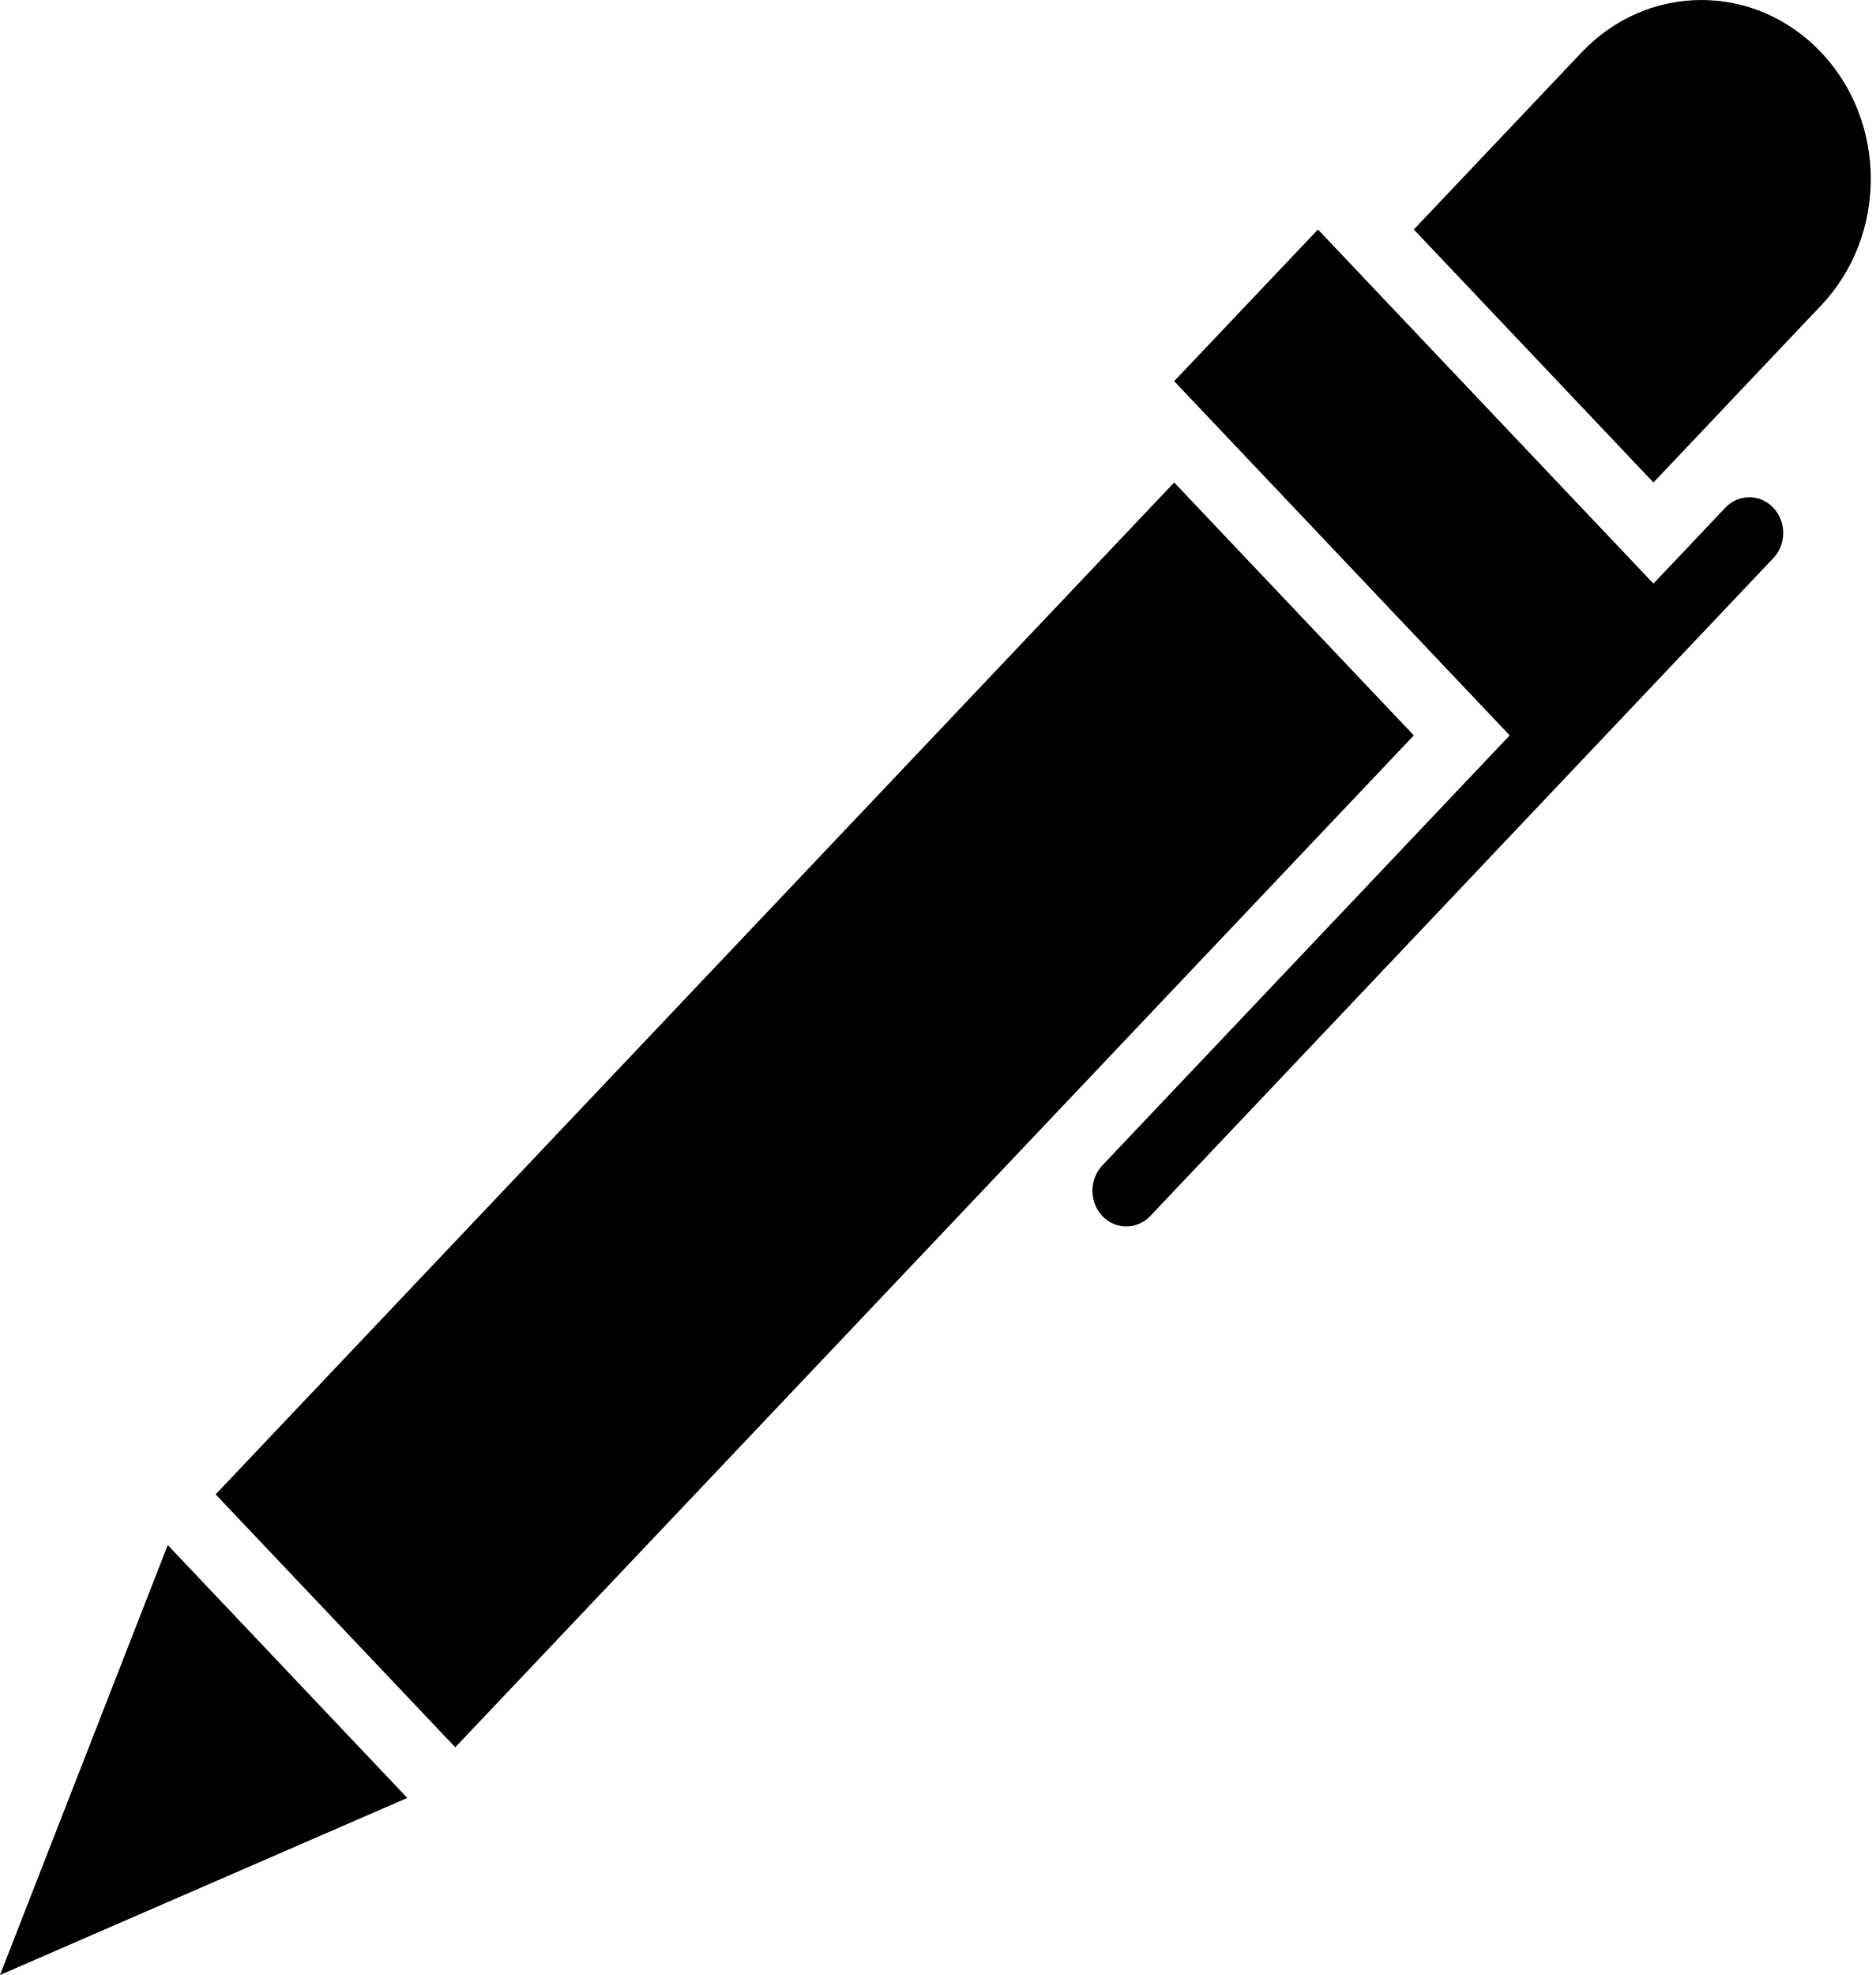
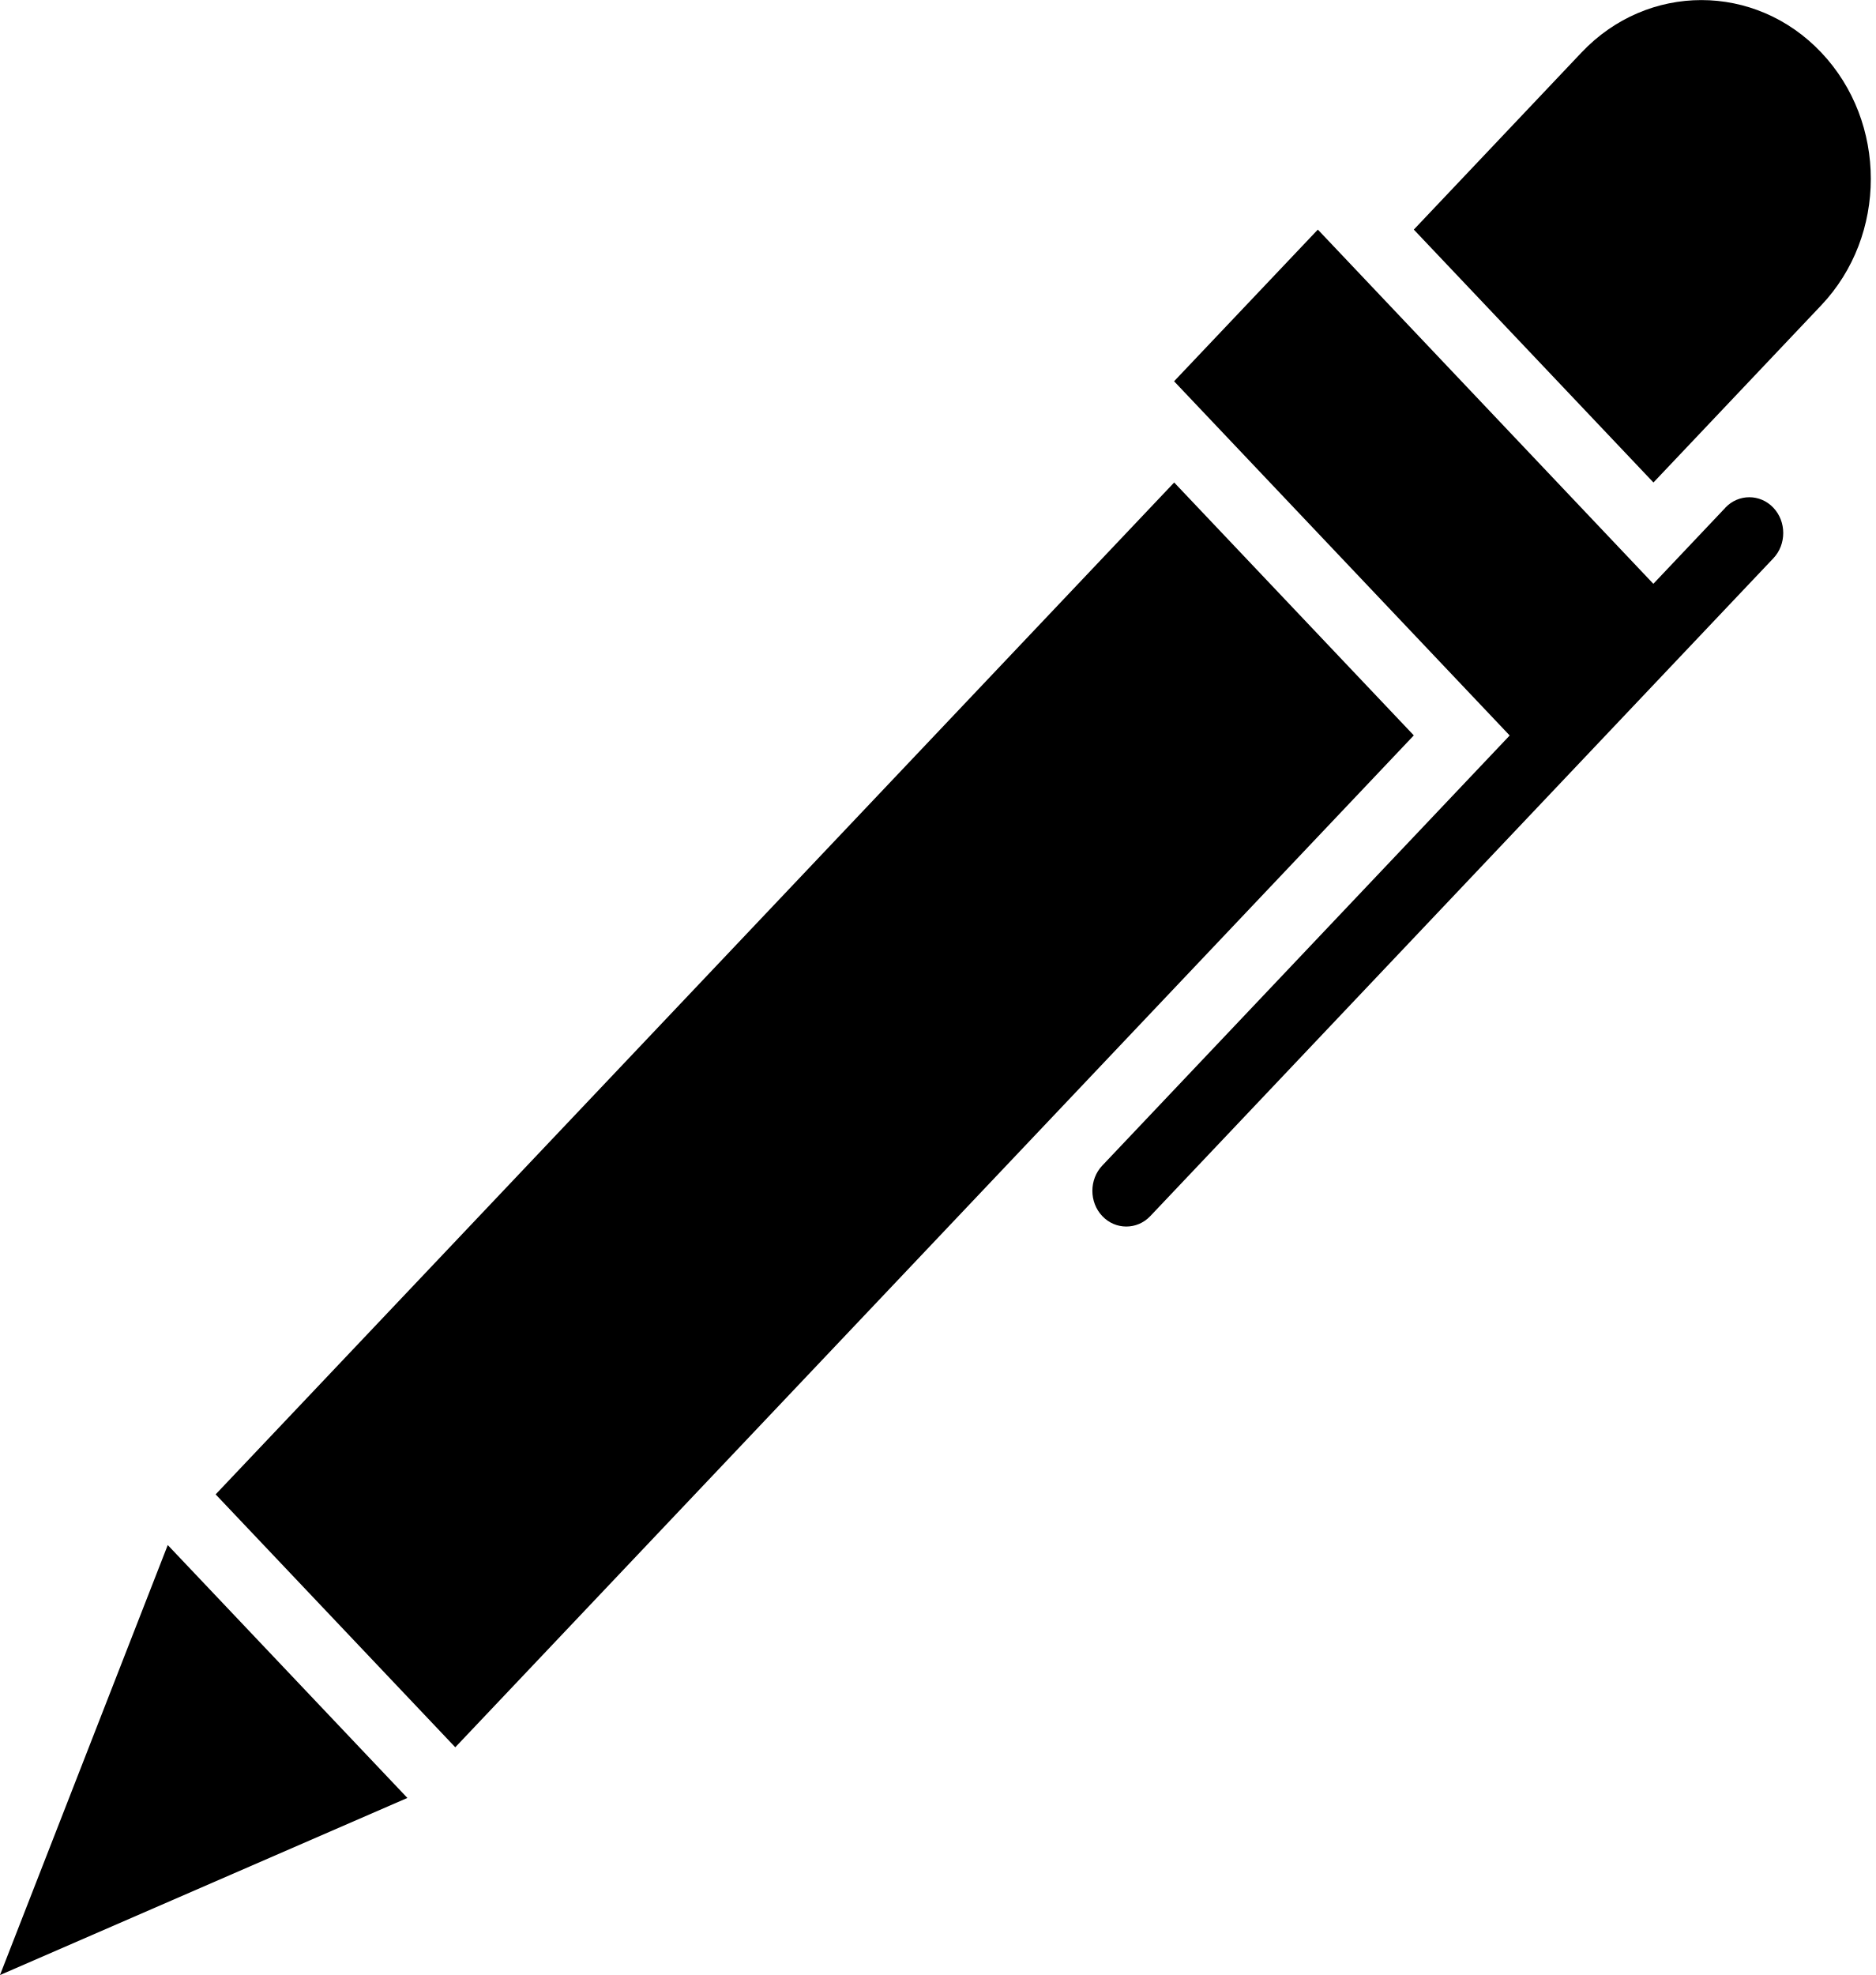
- <svg xmlns="http://www.w3.org/2000/svg" width="19px" height="20px" viewBox="0 0 19 20" version="1.1">
-   <defs />
-   <g id="pen" stroke="none" stroke-width="1" fill="none" fill-rule="evenodd">
-     <path d="M18.445,3.092 L16.746,4.886 L14.319,2.324 L16.018,0.531 C16.689,-0.177 17.775,-0.177 18.445,0.531 C19.114,1.238 19.115,2.385 18.445,3.092 L18.445,3.092 Z M17.474,5.141 C17.608,5 17.826,5 17.959,5.141 C18.094,5.283 18.094,5.512 17.959,5.653 L11.65,12.314 C11.516,12.455 11.298,12.455 11.164,12.314 C11.031,12.173 11.031,11.943 11.164,11.802 L15.29,7.447 L11.892,3.86 L13.348,2.324 L16.746,5.91 L17.474,5.141 L17.474,5.141 Z M11.892,4.886 L14.319,7.447 L4.611,17.694 L2.184,15.133 L11.892,4.886 L11.892,4.886 Z M3.05893305e-16,20 L1.699,15.646 L4.125,18.207 L0,20 L3.05893305e-16,20 Z" id="Shape" fill="#000000" />
-   </g>
+ <svg xmlns="http://www.w3.org/2000/svg" version="1.1" width="19" height="20" viewBox="0 0 19 20">
+   <path d="M18.445 3.092l-1.699 1.794-2.427-2.561 1.699-1.794c0.67-0.707 1.757-0.707 2.427 0s0.67 1.854 0 2.561v0zM17.474 5.141c0.134-0.141 0.352-0.141 0.486 0s0.134 0.372 0 0.513l-6.31 6.661c-0.134 0.141-0.352 0.141-0.486 0s-0.134-0.371 0-0.512l4.126-4.355-3.399-3.587 1.456-1.536 3.398 3.587 0.728-0.769zM11.892 4.886l2.427 2.561-9.708 10.247-2.427-2.561 9.708-10.247zM0 20l1.699-4.354 2.427 2.561-4.125 1.793z" />
</svg>
